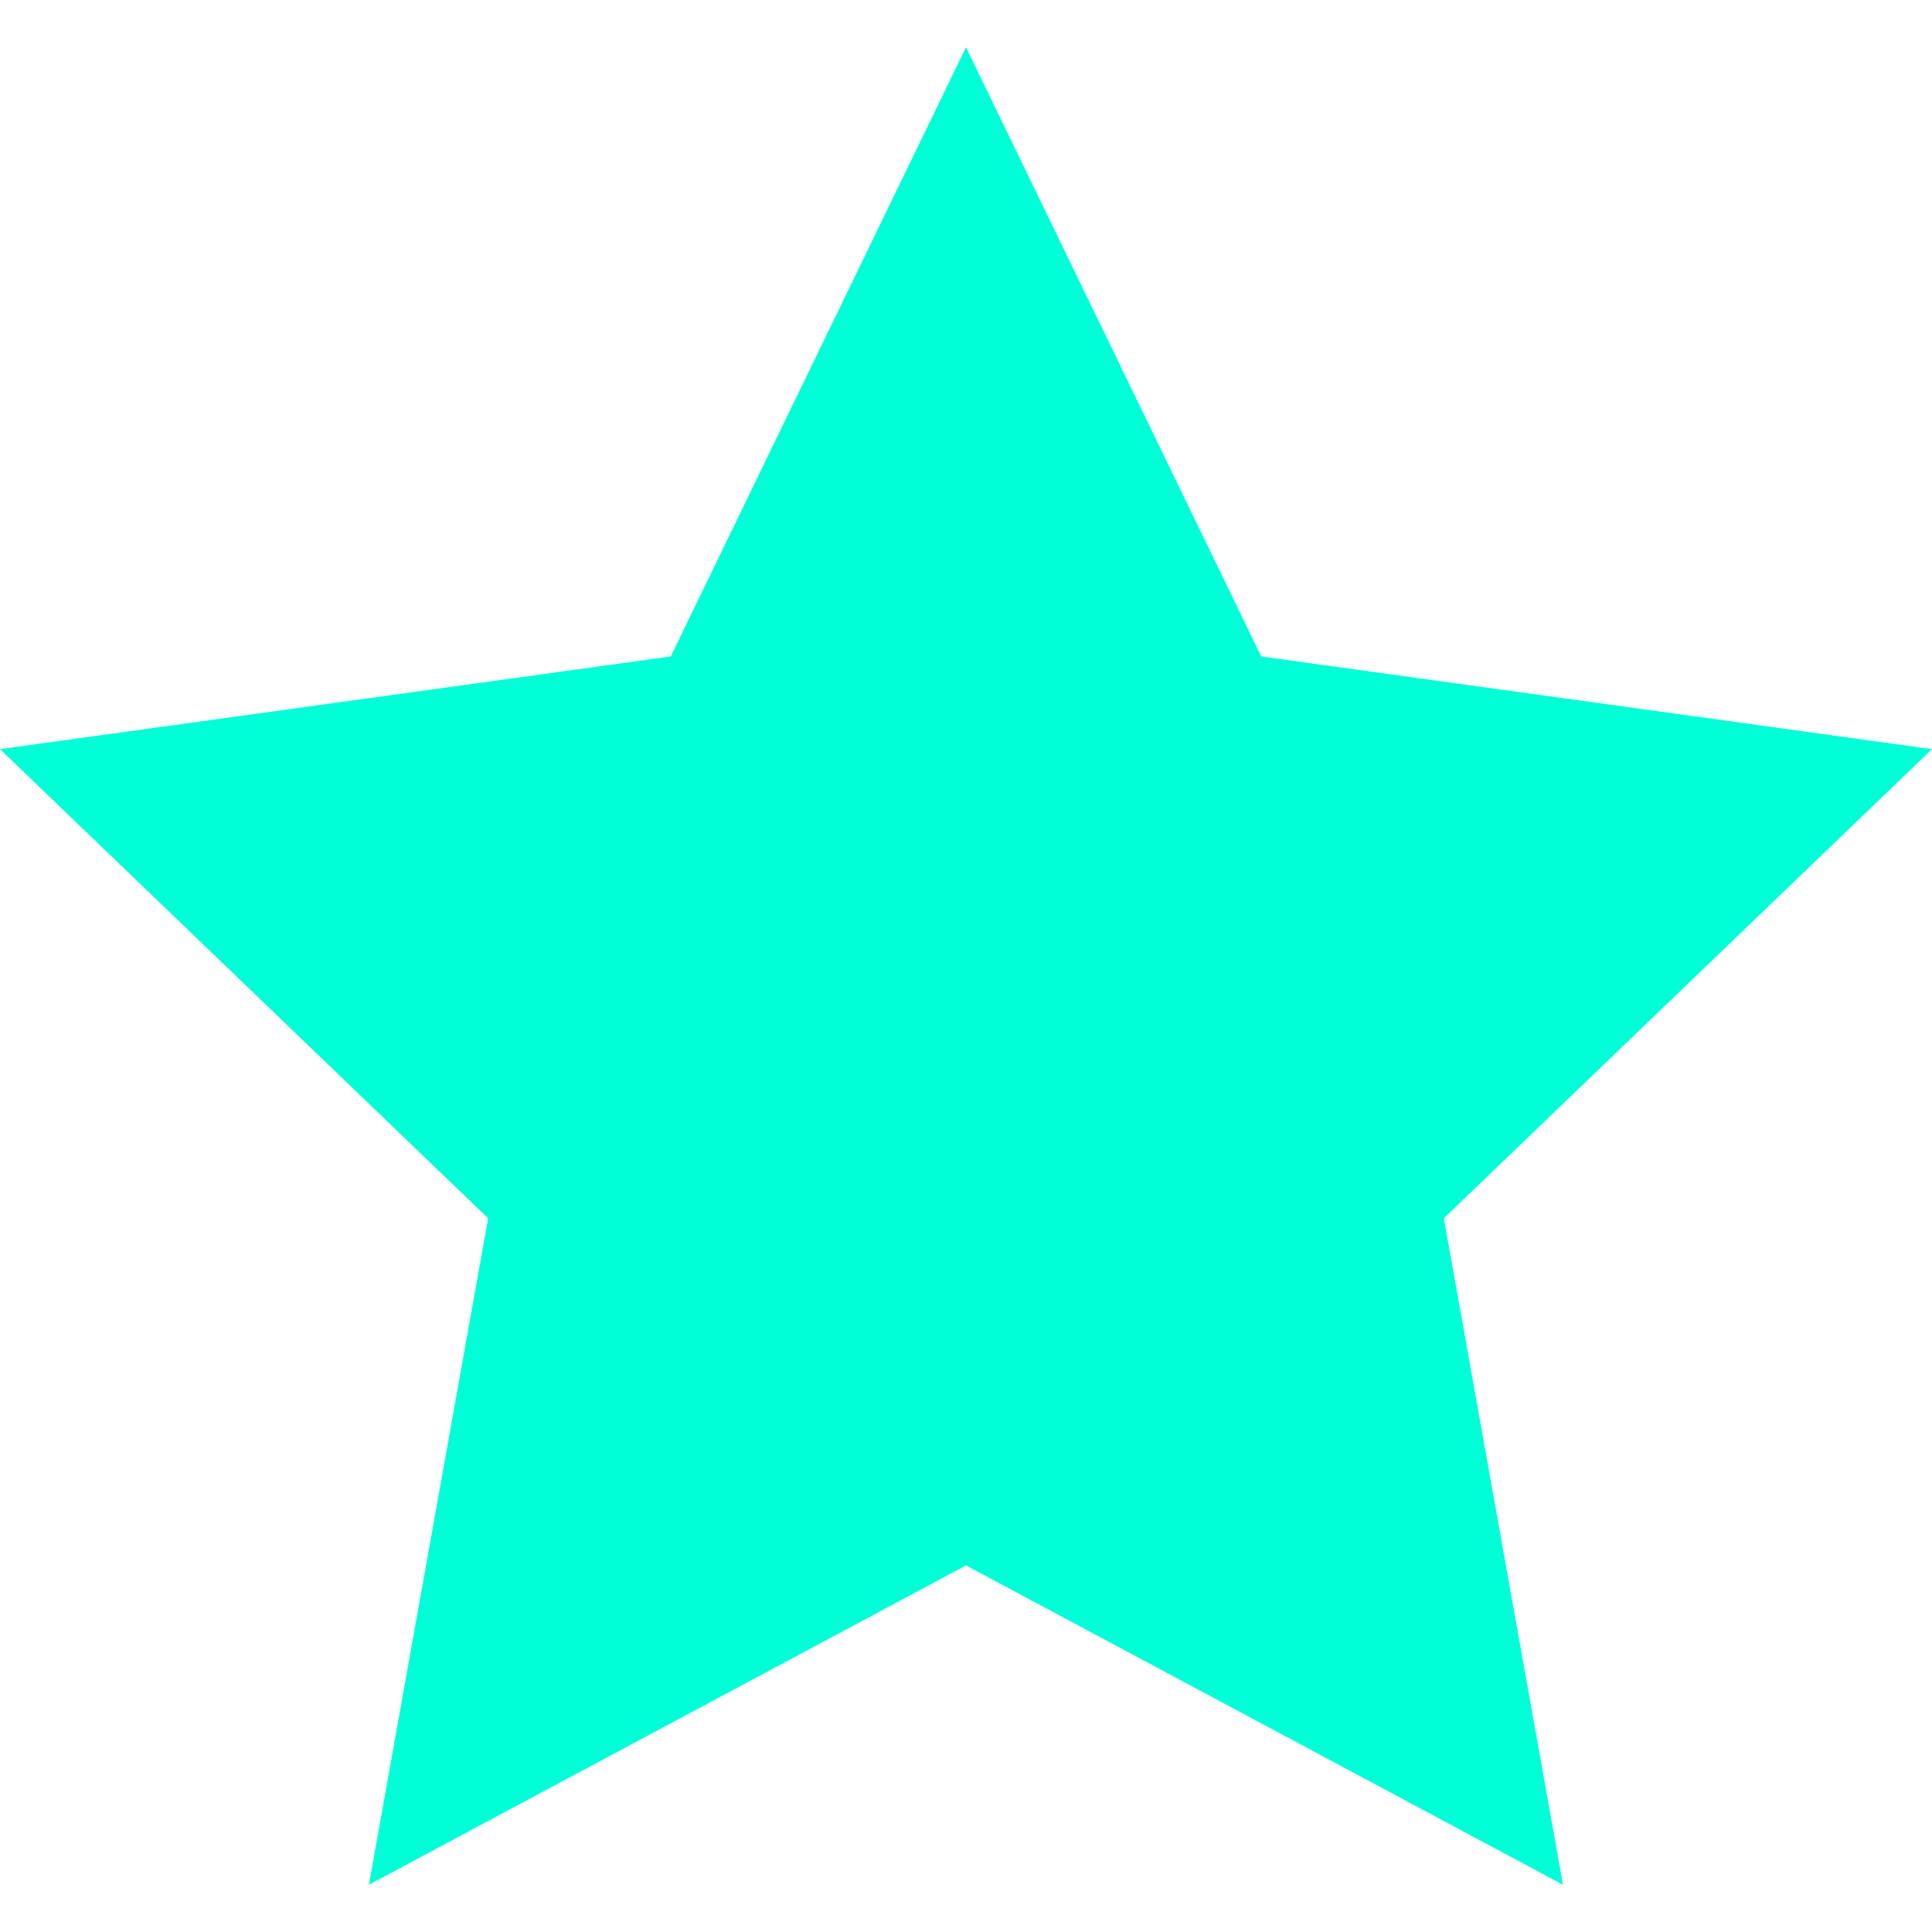
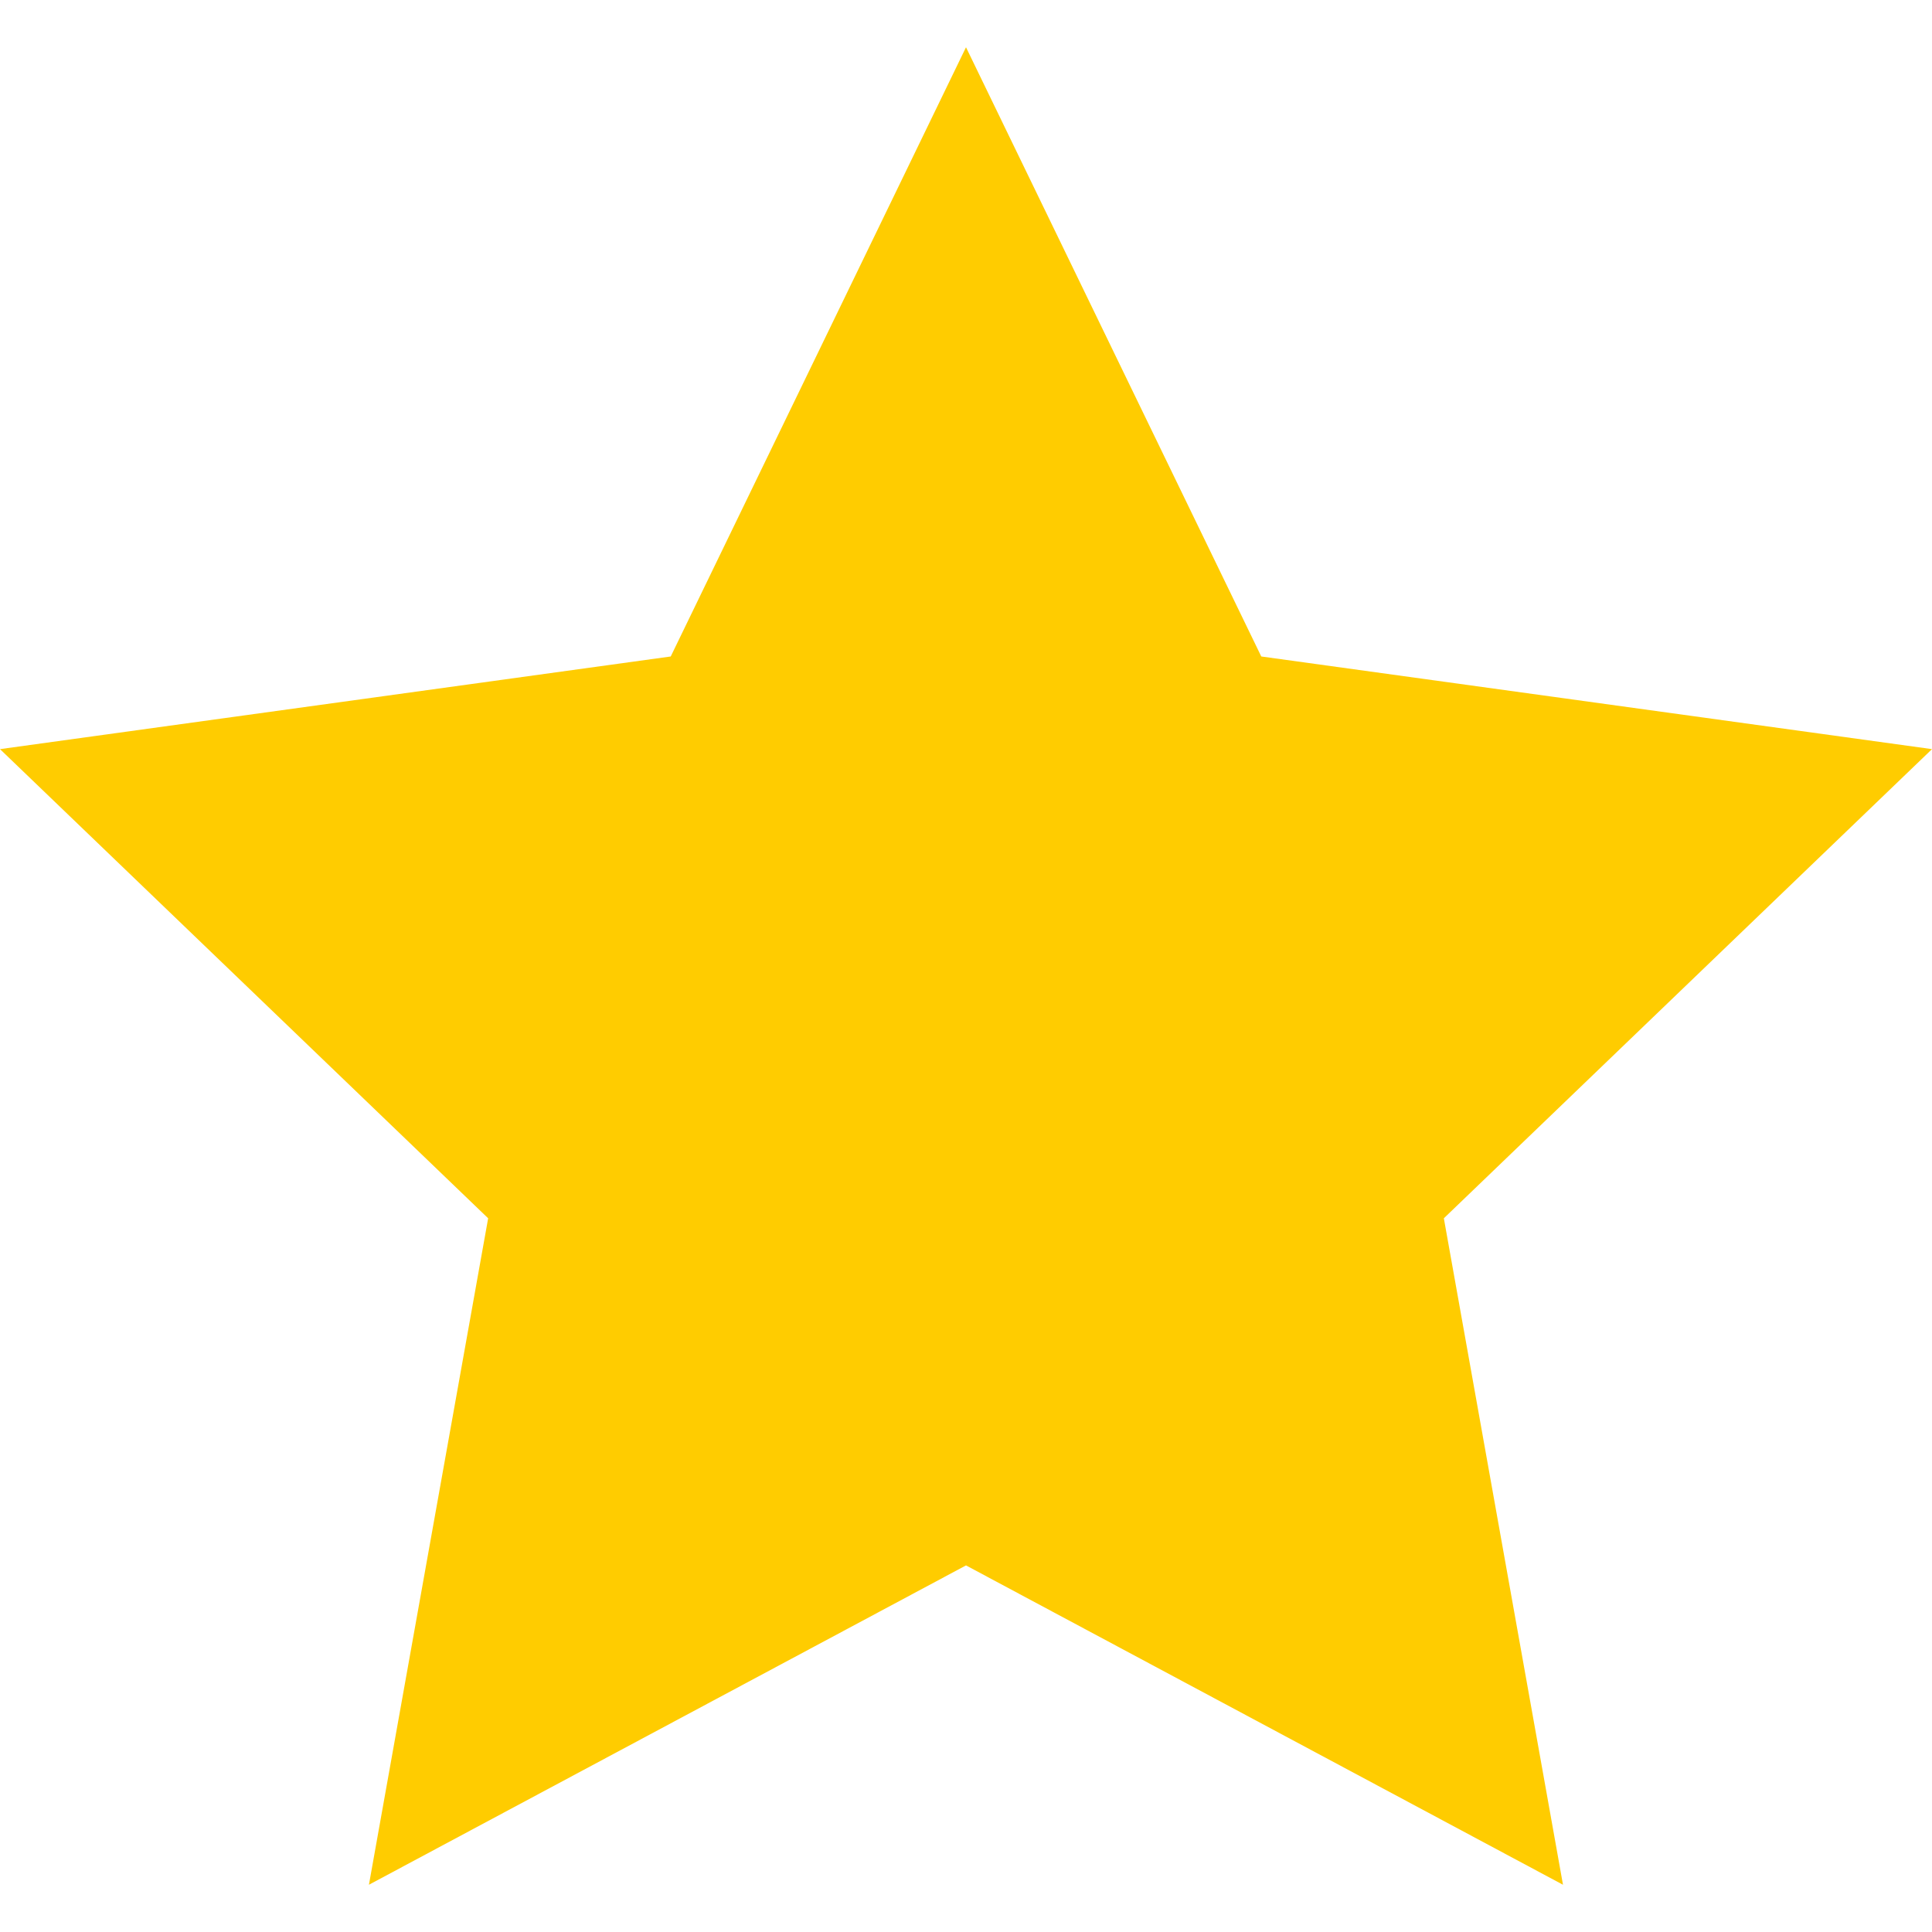
- <svg xmlns="http://www.w3.org/2000/svg" fill="#00ffd7" width="24" height="24" viewBox="0 0 24 24">
+ <svg xmlns="http://www.w3.org/2000/svg" fill="#ffcc00" width="24" height="24" viewBox="0 0 24 24">
  <path d="M12 .587l3.668 7.568 8.332 1.151-6.064 5.828 1.48 8.279-7.416-3.967-7.417 3.967 1.481-8.279-6.064-5.828 8.332-1.151z" />
</svg>
